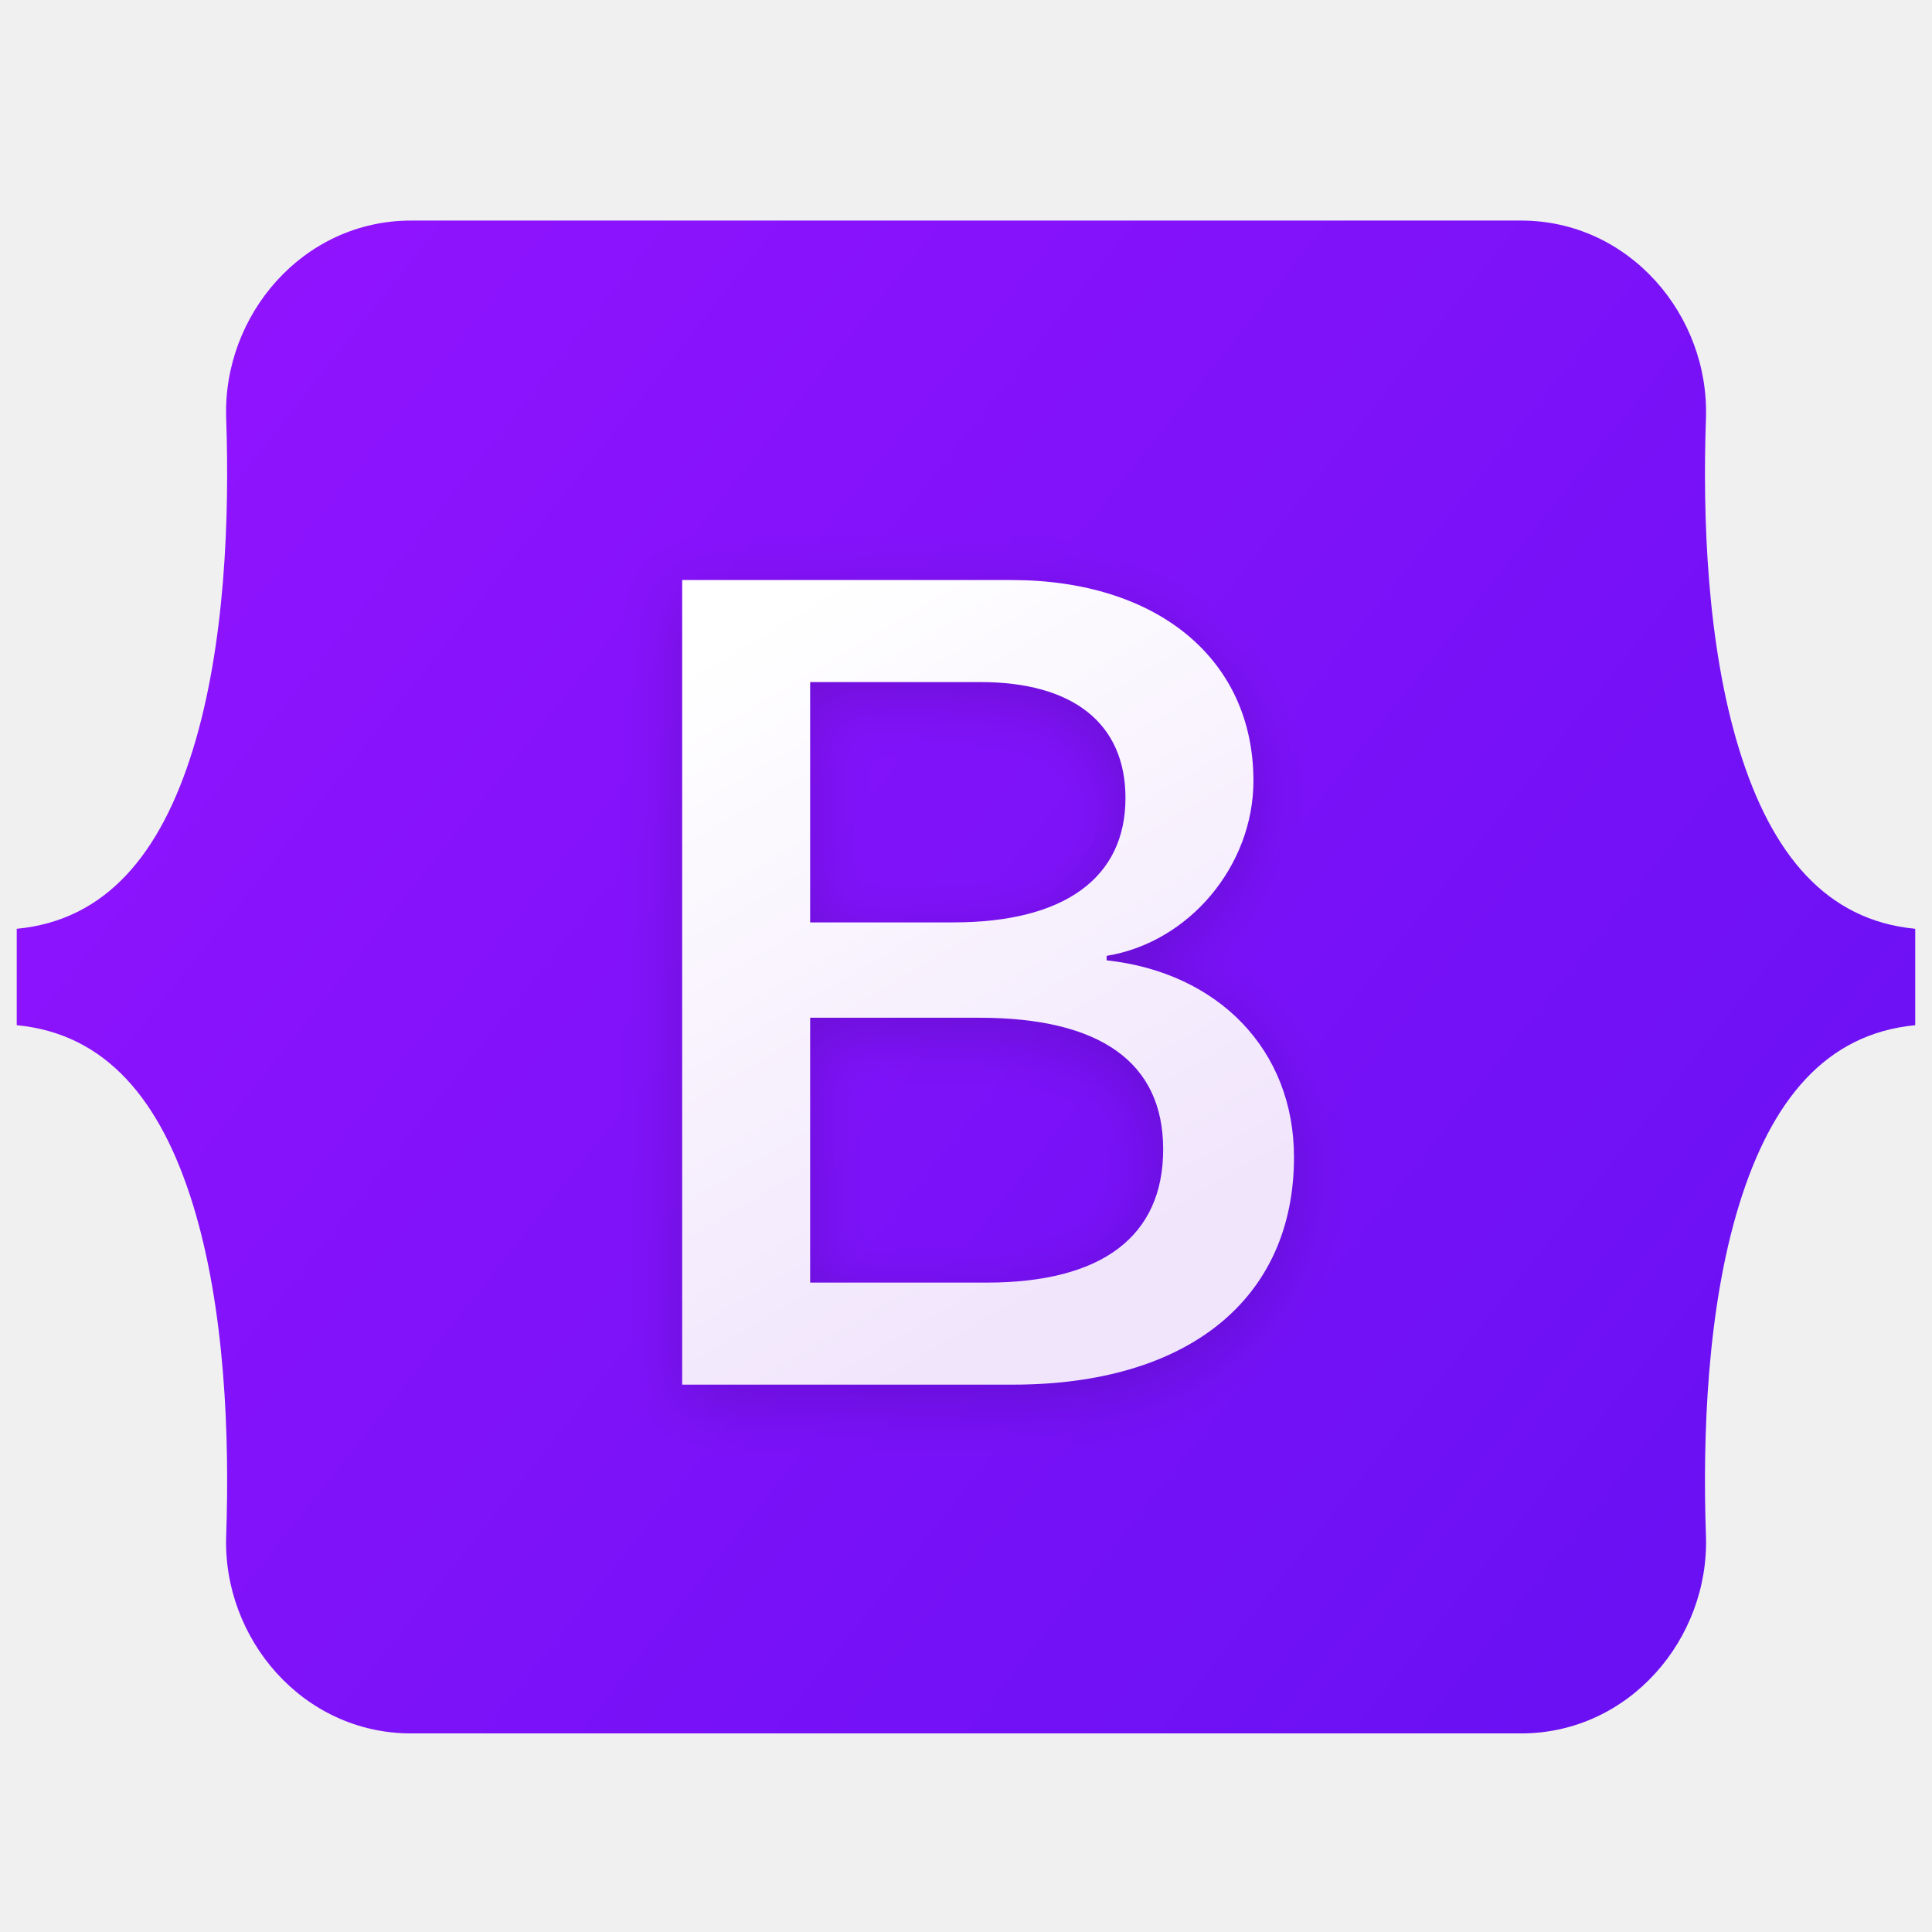
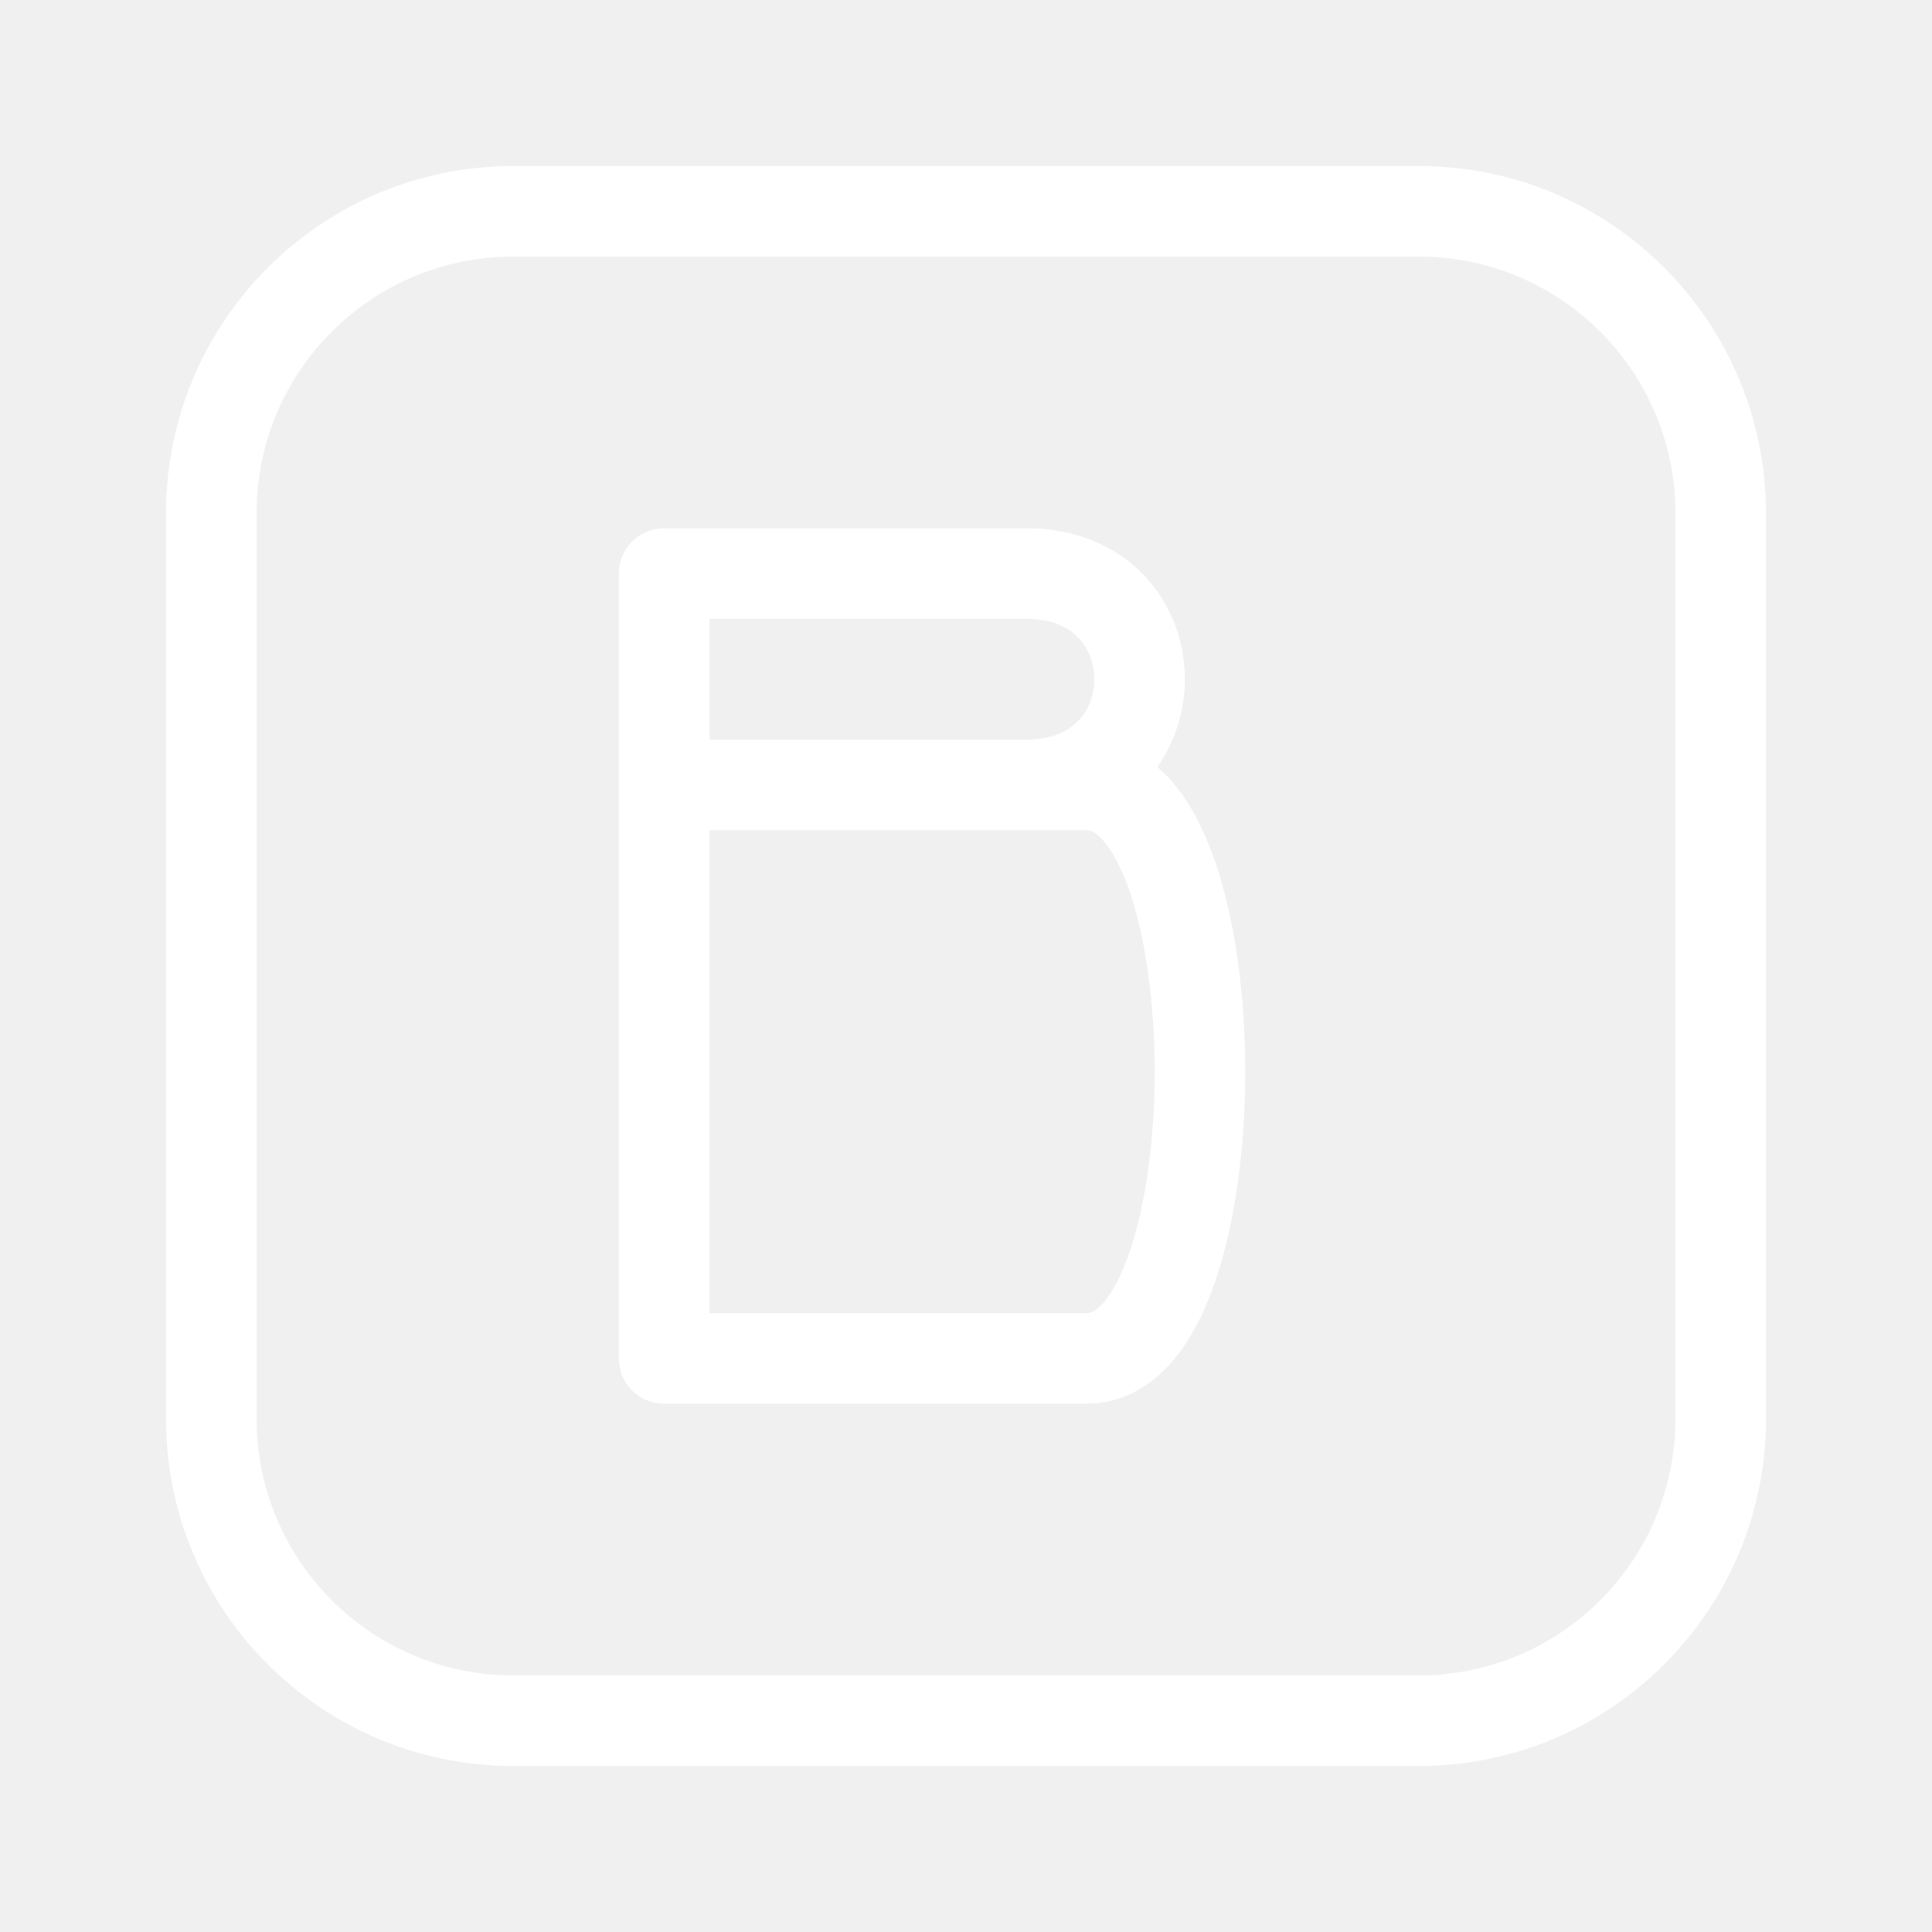
- <svg xmlns="http://www.w3.org/2000/svg" viewBox="0 0 128 128">
-   <defs>
-     <linearGradient id="a" x1="76.079" x2="523.48" y1="10.798" y2="365.95" gradientTransform="translate(1.11 14.613) scale(.24566)" gradientUnits="userSpaceOnUse">
-       <stop offset="0" stop-color="#9013fe" />
-       <stop offset="1" stop-color="#6610f2" />
-     </linearGradient>
-     <linearGradient id="b" x1="193.51" x2="293.51" y1="109.74" y2="278.87" gradientTransform="translate(0 52)" gradientUnits="userSpaceOnUse">
-       <stop offset="0" stop-color="#fff" />
-       <stop offset="1" stop-color="#f1e5fc" />
-     </linearGradient>
-     <filter id="c" width="197" height="249" x="161.9" y="135.46" color-interpolation-filters="sRGB" filterUnits="userSpaceOnUse">
-       <feFlood flood-opacity="0" result="BackgroundImageFix" />
-       <feColorMatrix in="SourceAlpha" values="0 0 0 0 0 0 0 0 0 0 0 0 0 0 0 0 0 0 127 0" />
-       <feOffset dy="4" />
-       <feGaussianBlur stdDeviation="8" />
-       <feColorMatrix values="0 0 0 0 0 0 0 0 0 0 0 0 0 0 0 0 0 0 0.15 0" />
-       <feBlend in2="BackgroundImageFix" result="effect1_dropShadow" />
-       <feBlend in="SourceGraphic" in2="effect1_dropShadow" result="shape" />
-     </filter>
-   </defs>
-   <path fill="url(#a)" d="M14.985 27.712c-.237-6.815 5.072-13.099 12.249-13.099h73.54c7.177 0 12.486 6.284 12.249 13.099-.228 6.546.068 15.026 2.202 21.94 2.141 6.936 5.751 11.319 11.664 11.883v6.387c-5.913.564-9.523 4.947-11.664 11.883-2.134 6.914-2.43 15.394-2.202 21.94.237 6.815-5.072 13.098-12.249 13.098h-73.54c-7.177 0-12.486-6.284-12.249-13.098.228-6.546-.068-15.026-2.203-21.94-2.14-6.935-5.76-11.319-11.673-11.883v-6.387c5.913-.563 9.533-4.947 11.673-11.883 2.135-6.914 2.43-15.394 2.203-21.94z" />
-   <path fill="url(#b)" d="M267.1 364.46c47.297 0 75.798-23.158 75.798-61.355 0-28.873-20.336-49.776-50.532-53.085v-1.203c22.185-3.609 39.594-24.211 39.594-47.219 0-32.783-25.882-54.138-65.322-54.138h-88.74v217zm-54.692-189.48h45.911c24.958 0 39.131 11.128 39.131 31.279 0 21.505-16.484 33.535-46.372 33.535h-38.67zm0 161.96v-71.431h45.602c32.661 0 49.608 12.03 49.608 35.49 0 23.459-16.484 35.941-47.605 35.941z" filter="url(#c)" transform="translate(1.494 2.203) scale(.24566)" />
+ <svg xmlns="http://www.w3.org/2000/svg" viewBox="0 0 128 128" width="100%" height="100%">
+   <rect x="14" y="14" width="100" height="100" rx="20" fill="none" stroke="#ffffff" stroke-width="6" />
+   <path fill="none" stroke="#ffffff" stroke-width="6" stroke-linecap="round" stroke-linejoin="round" d="M44 38 H68 C78 38, 78 52, 68 52 H44 V38 Z M44 52 H72 C82 52, 82 90, 72 90 H44 V52 Z M44 38 V90" />
</svg>
